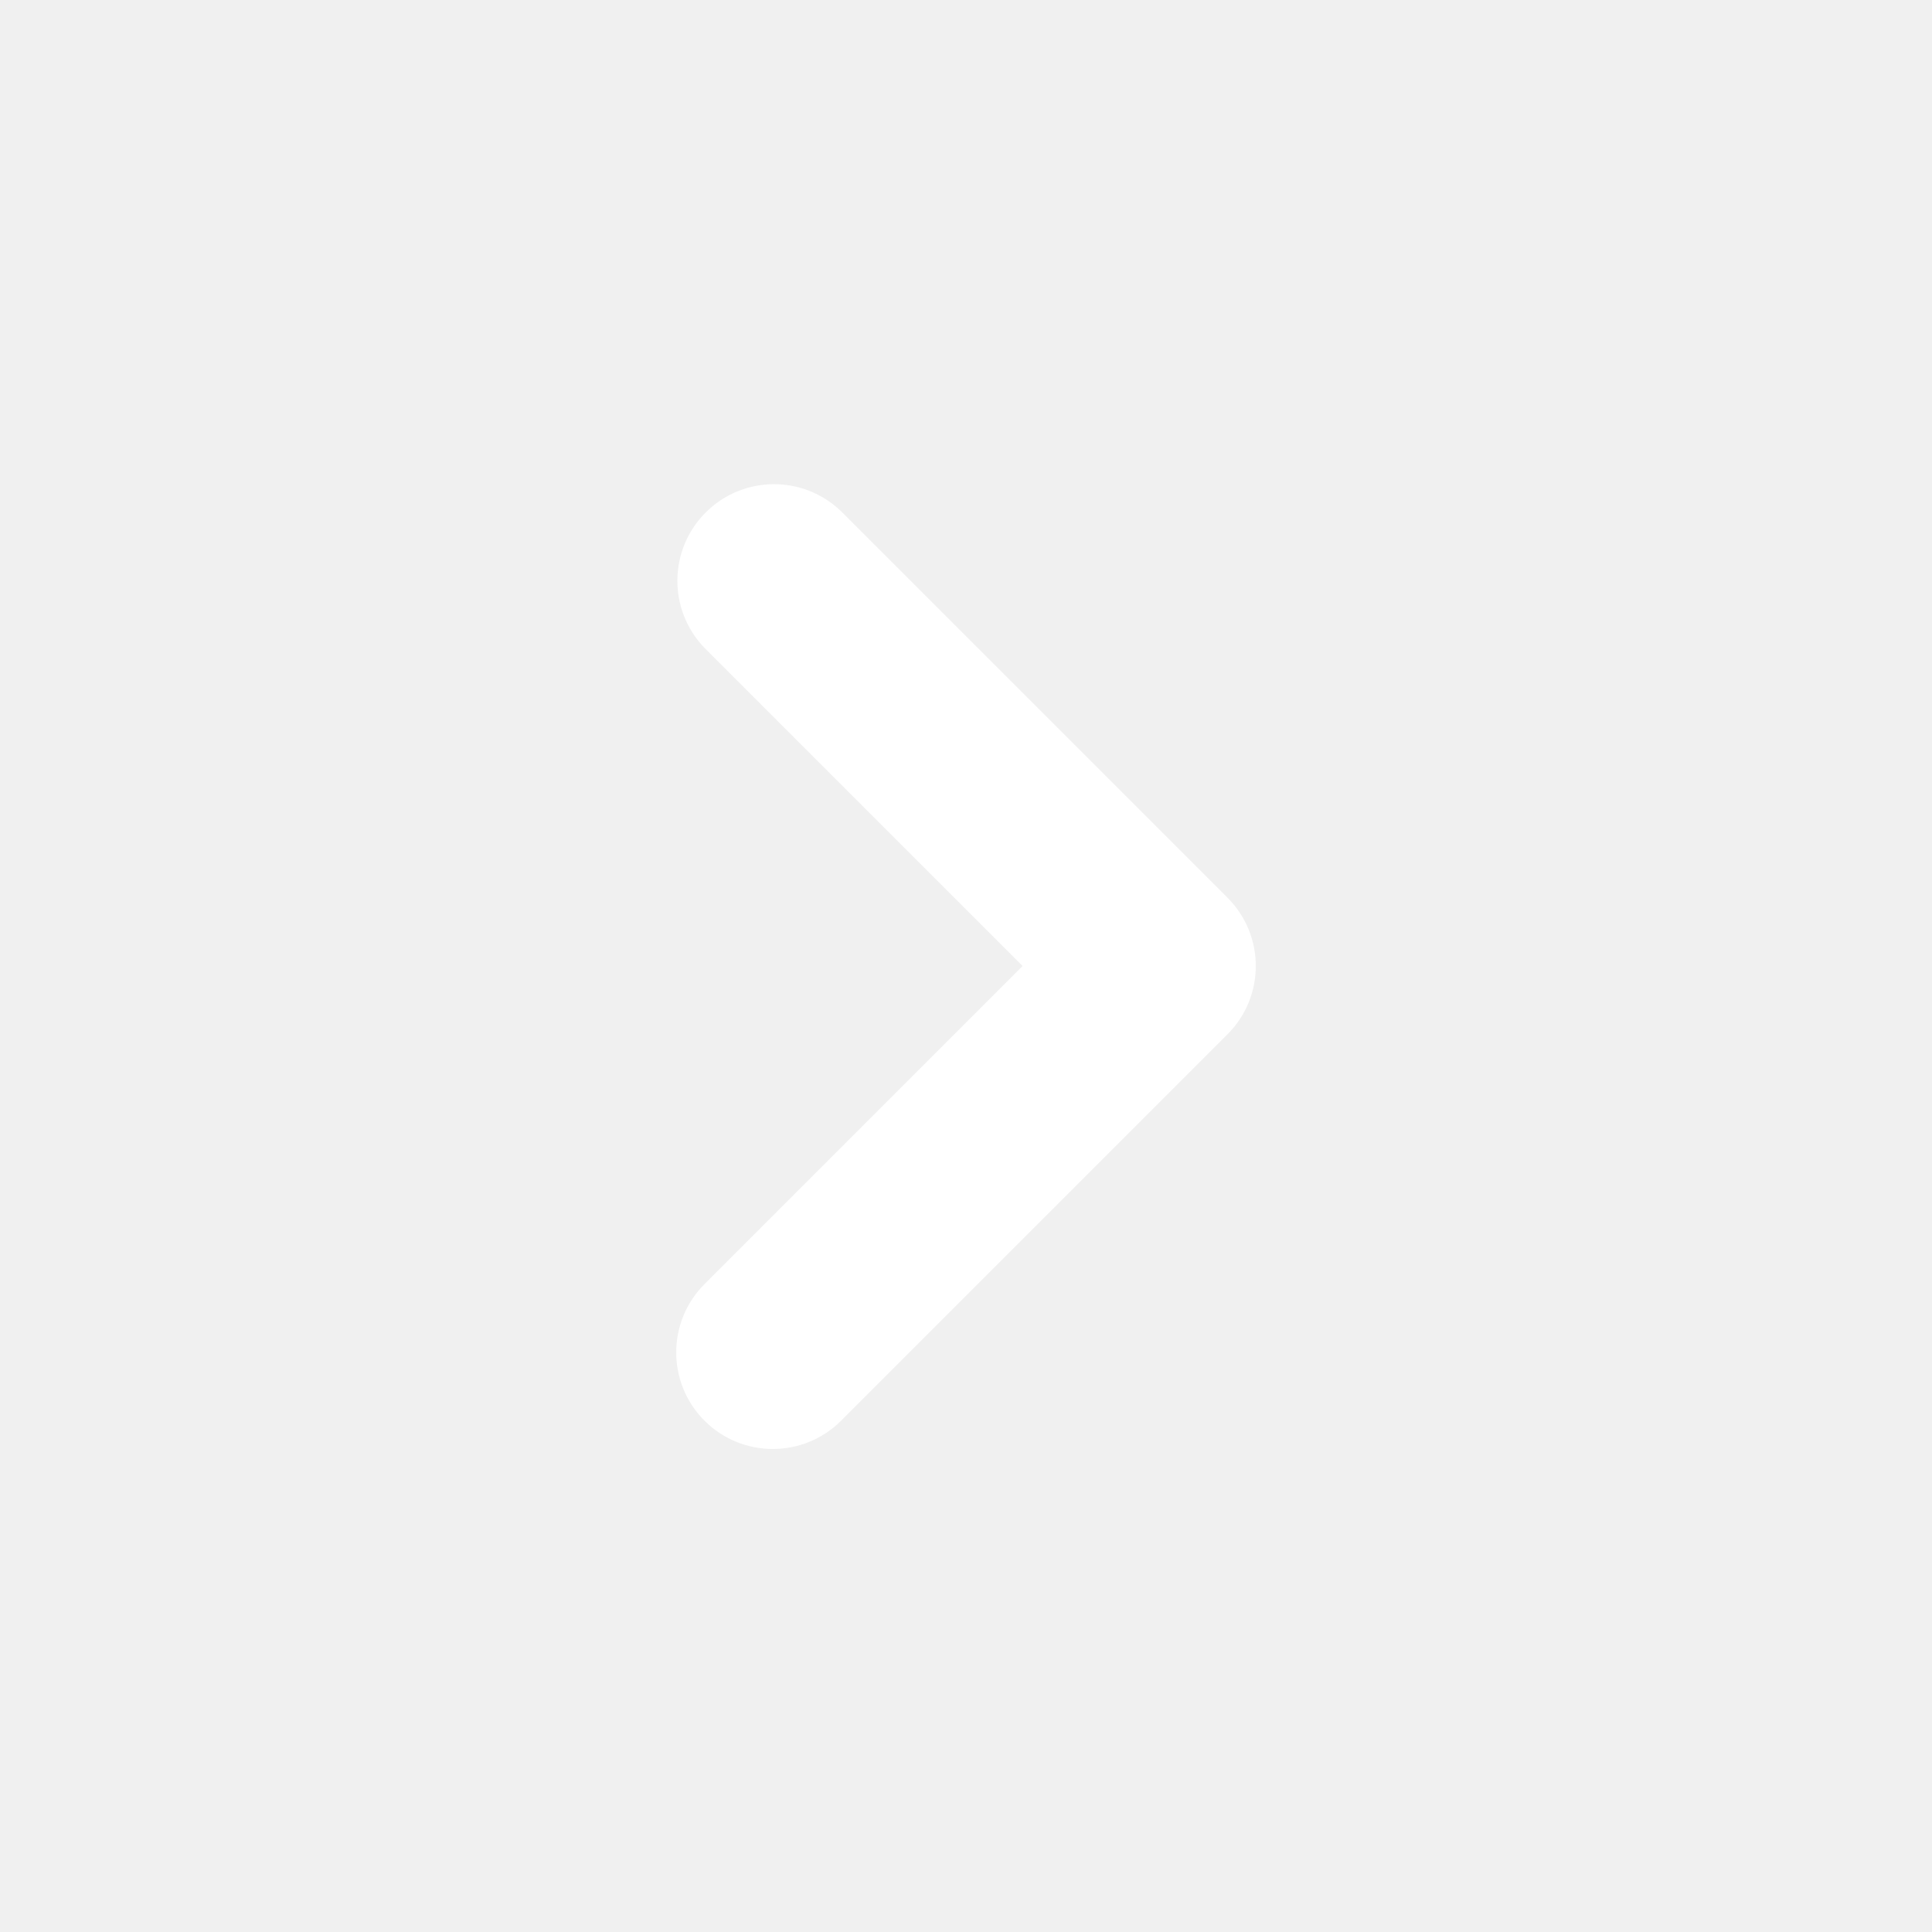
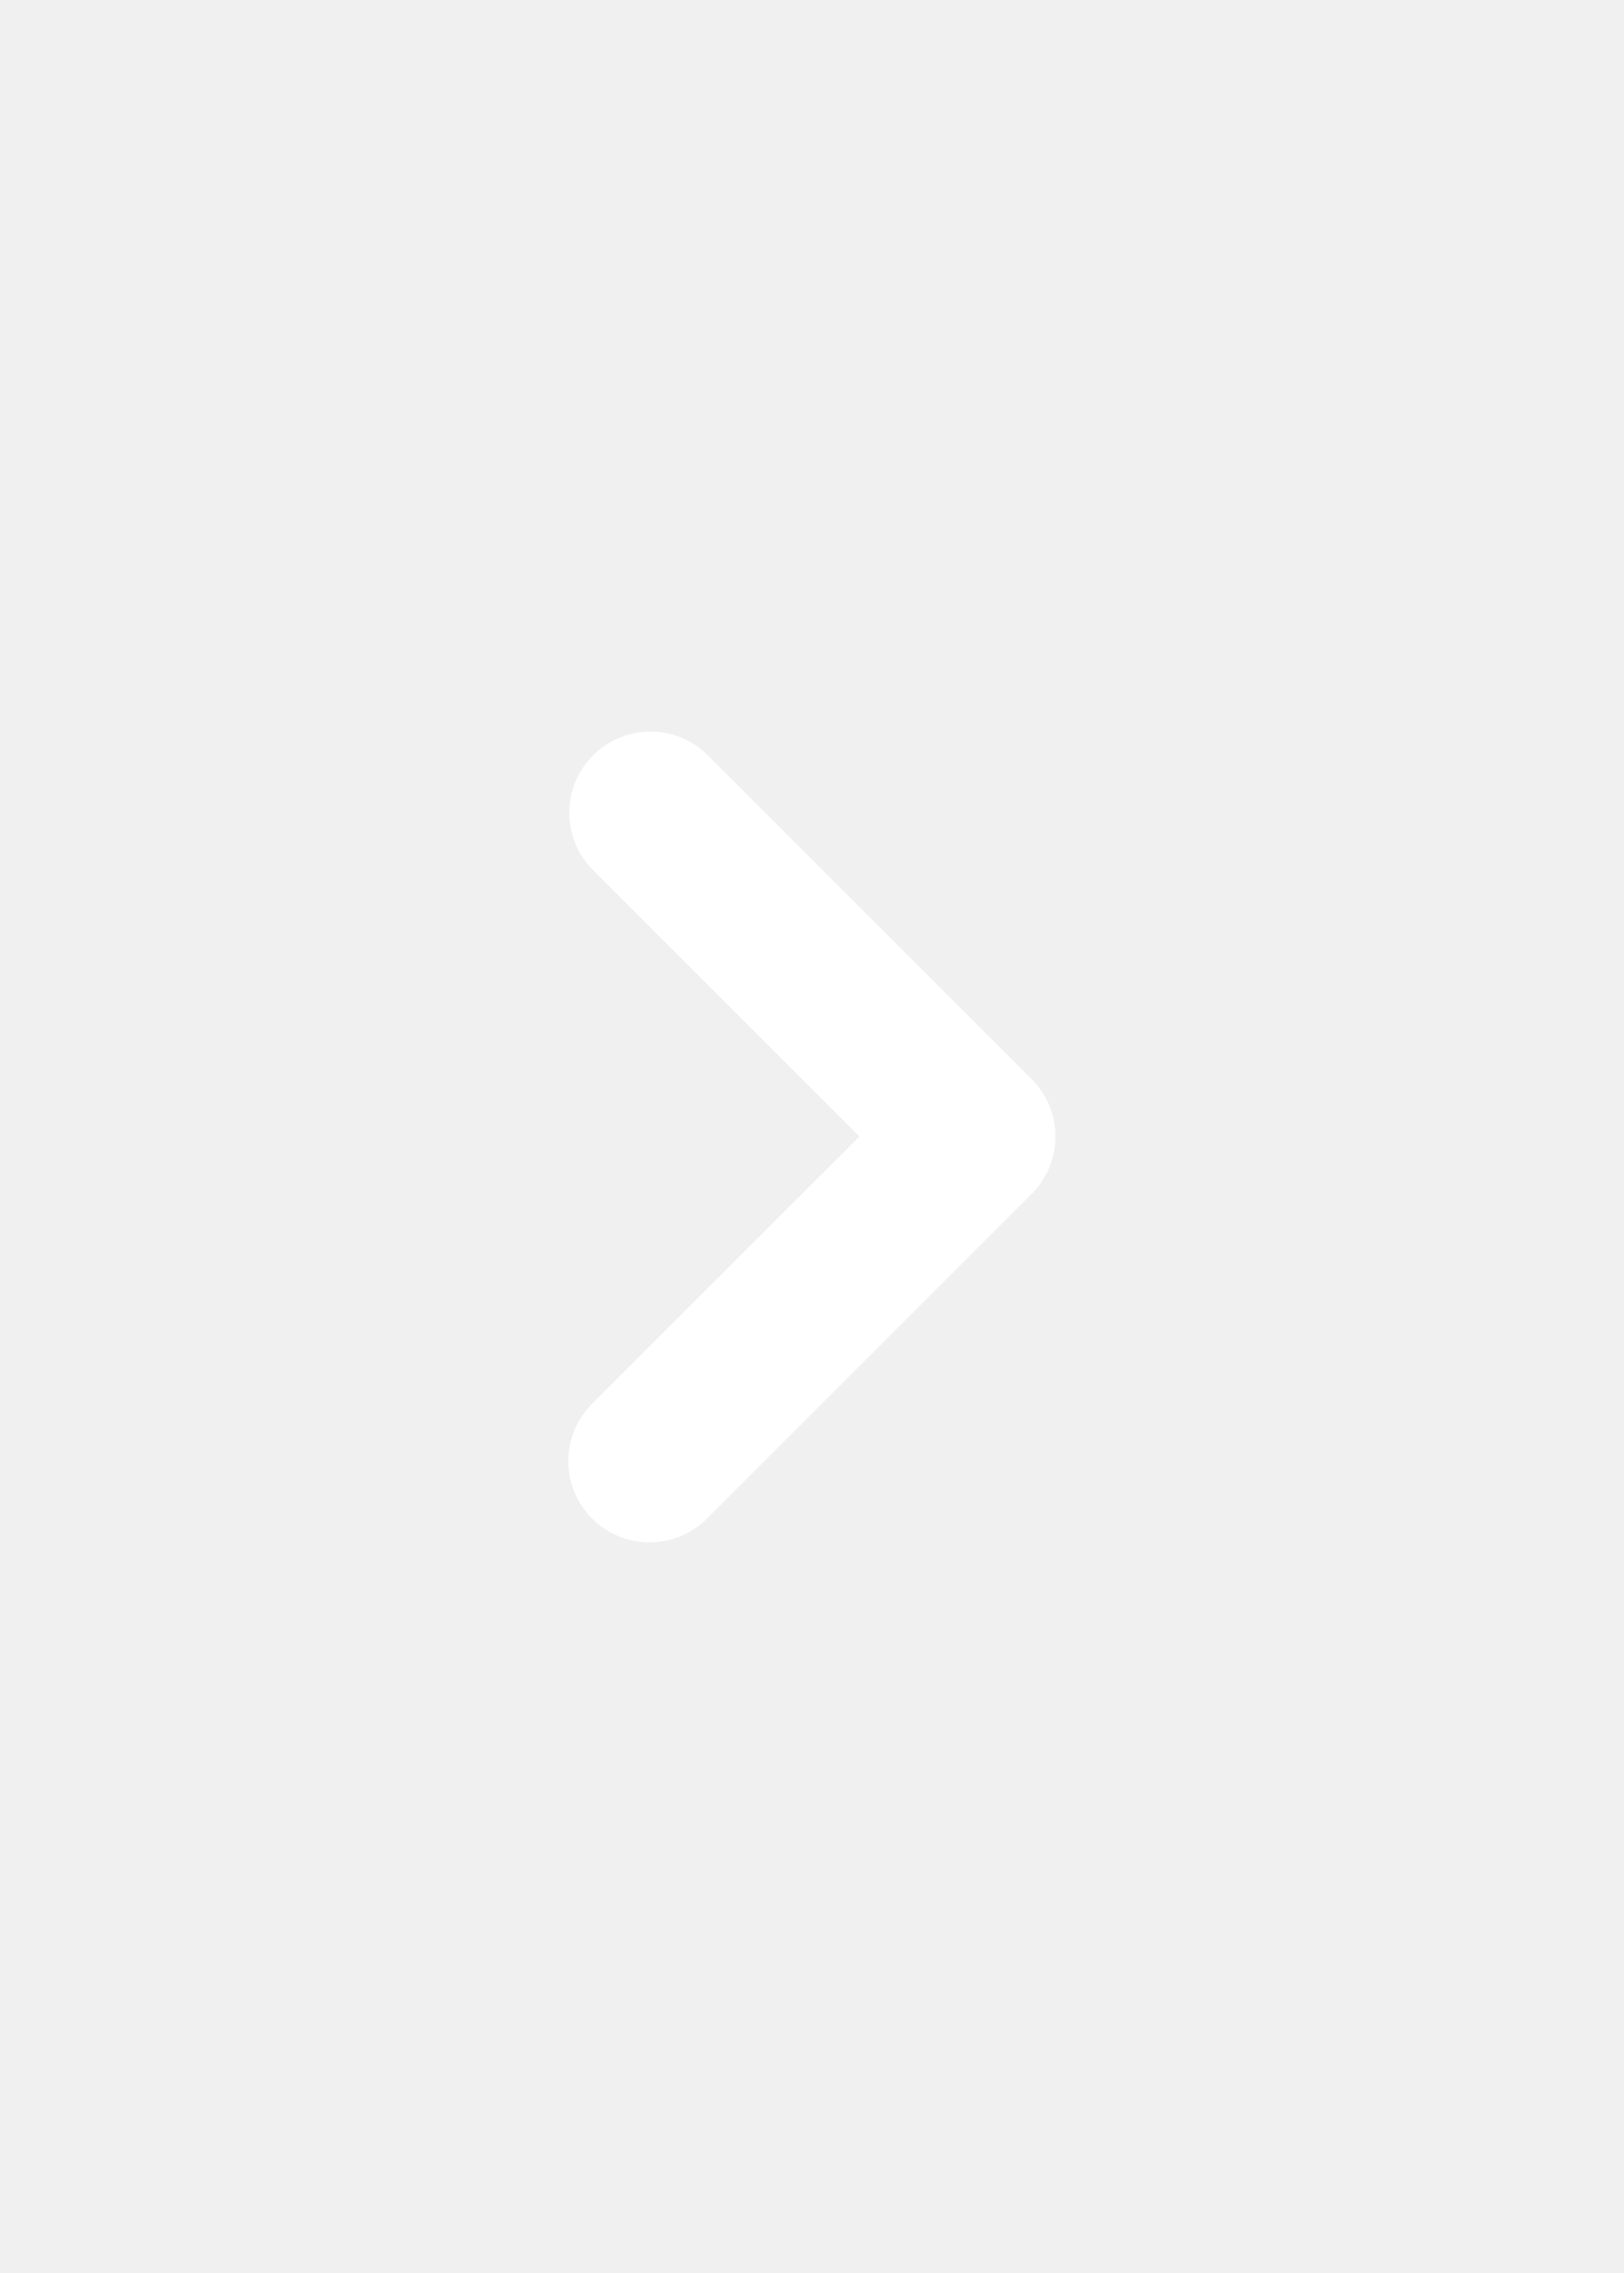
- <svg xmlns="http://www.w3.org/2000/svg" class="h-5 w-5" viewBox="0 0 20 20" fill="#fff" height="75" width="75" style="box-shadow: 0 3px 30px rgb(0 0 0 / 10%)">
+ <svg xmlns="http://www.w3.org/2000/svg" class="h-5 w-5" viewBox="0 0 20 20" fill="#fff" height="70" width="50" style="box-shadow: 0 3px 30px rgb(0 0 0 / 10%)">
  <path fill-rule="evenodd" d="M7.293 14.707a1 1 0 010-1.414L10.586 10 7.293 6.707a1 1 0 011.414-1.414l4 4a1 1 0 010 1.414l-4 4a1 1 0 01-1.414 0z" clip-rule="evenodd" />
</svg>
